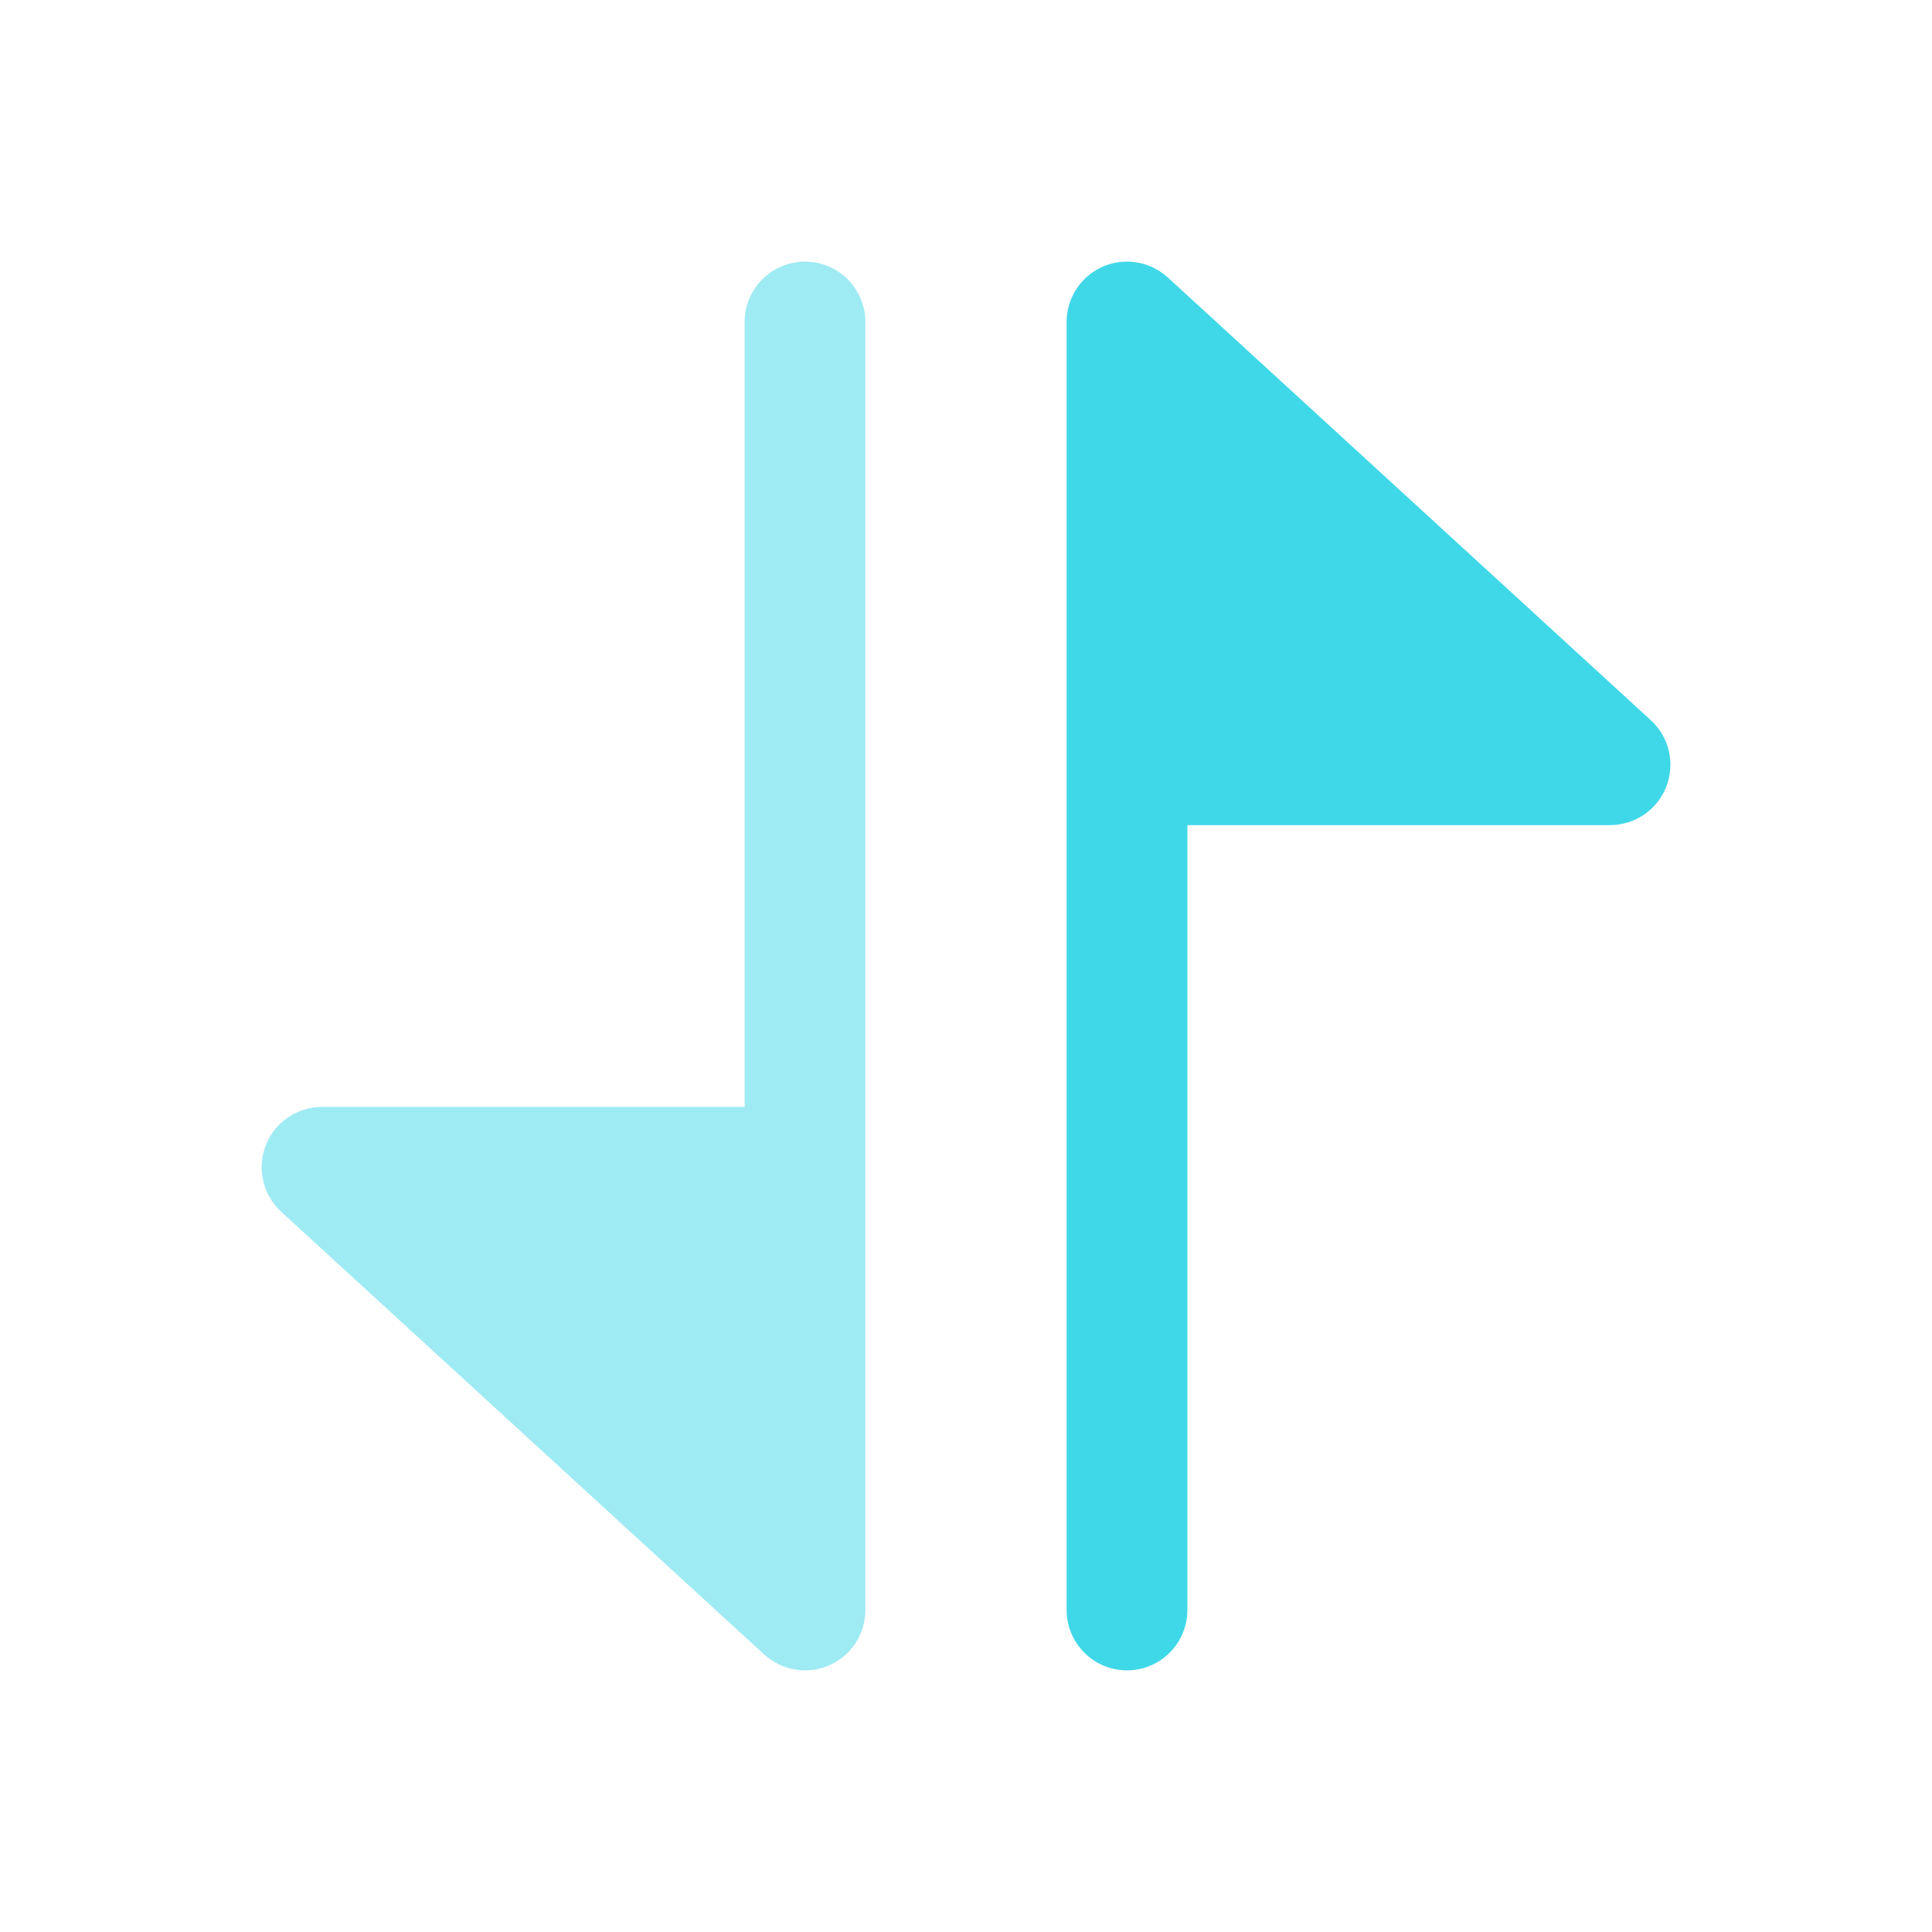
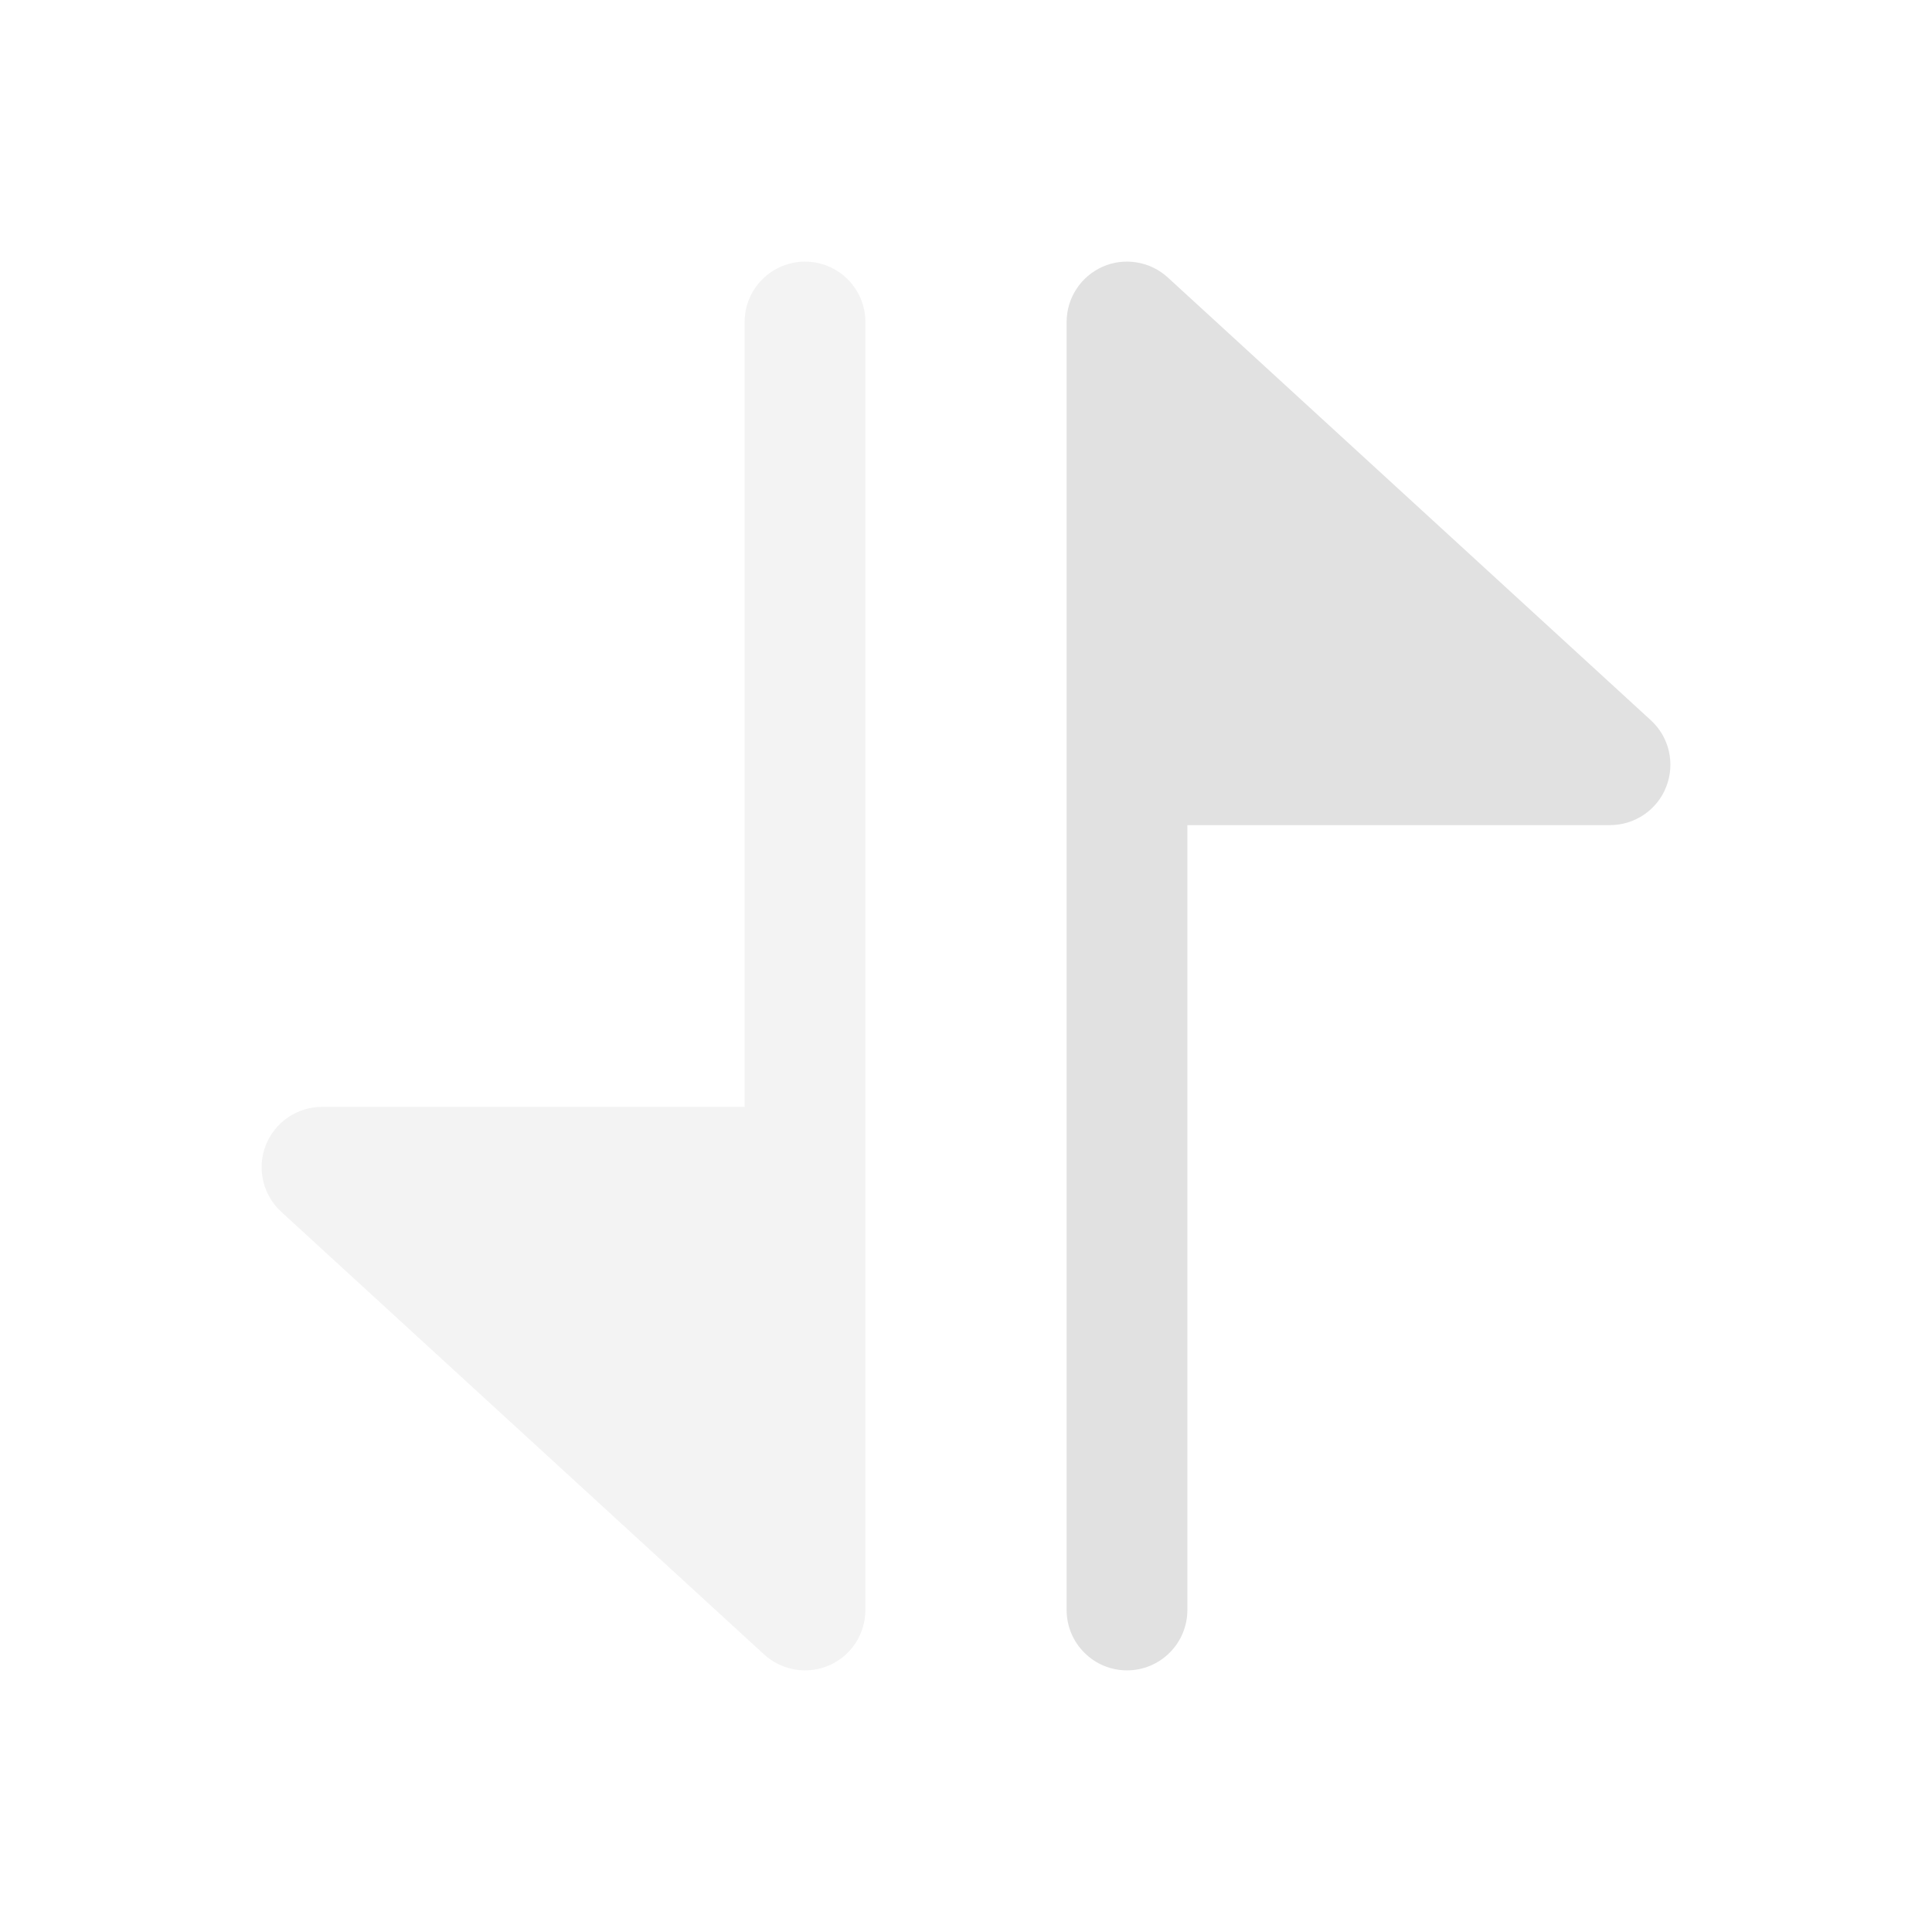
<svg xmlns="http://www.w3.org/2000/svg" width="24" height="24" viewBox="0 0 24 24" fill="none">
-   <path d="M20 10.25C20.151 10.25 20.299 10.204 20.424 10.119C20.548 10.034 20.645 9.913 20.699 9.772C20.754 9.631 20.765 9.477 20.731 9.33C20.697 9.182 20.619 9.049 20.507 8.947L14.507 3.447C14.4 3.349 14.266 3.283 14.122 3.26C13.979 3.236 13.831 3.254 13.698 3.313C13.565 3.372 13.451 3.468 13.372 3.59C13.292 3.712 13.25 3.854 13.25 4V20C13.25 20.199 13.329 20.39 13.47 20.53C13.61 20.671 13.801 20.75 14 20.75C14.199 20.75 14.39 20.671 14.53 20.53C14.671 20.39 14.75 20.199 14.75 20V10.25H20Z" fill="#3FD8E8" />
-   <path opacity="0.5" d="M4 13.75H9.25V4C9.25 3.801 9.329 3.61 9.47 3.47C9.611 3.329 9.801 3.25 10 3.25C10.199 3.25 10.39 3.329 10.531 3.47C10.671 3.61 10.75 3.801 10.75 4V20C10.75 20.146 10.708 20.288 10.629 20.41C10.549 20.532 10.436 20.628 10.302 20.687C10.169 20.745 10.022 20.764 9.878 20.74C9.734 20.716 9.601 20.651 9.493 20.553L3.493 15.053C3.382 14.951 3.304 14.818 3.27 14.67C3.235 14.523 3.246 14.369 3.301 14.228C3.356 14.087 3.452 13.966 3.577 13.881C3.702 13.796 3.849 13.75 4 13.75Z" fill="#3FD8E8" />
+   <path d="M20 10.25C20.151 10.25 20.299 10.204 20.424 10.119C20.548 10.034 20.645 9.913 20.699 9.772C20.754 9.631 20.765 9.477 20.731 9.33C20.697 9.182 20.619 9.049 20.507 8.947L14.507 3.447C14.4 3.349 14.266 3.283 14.122 3.26C13.979 3.236 13.831 3.254 13.698 3.313C13.565 3.372 13.451 3.468 13.372 3.59C13.292 3.712 13.25 3.854 13.25 4V20C13.25 20.199 13.329 20.39 13.47 20.53C13.61 20.671 13.801 20.75 14 20.75C14.199 20.75 14.39 20.671 14.53 20.53C14.671 20.39 14.75 20.199 14.75 20V10.25H20Z" fill="#E1E1E1" />
+   <path opacity="0.4" d="M4 13.75H9.25V4C9.25 3.801 9.329 3.61 9.47 3.47C9.611 3.329 9.801 3.25 10 3.25C10.199 3.25 10.39 3.329 10.531 3.47C10.671 3.61 10.75 3.801 10.75 4V20C10.75 20.146 10.708 20.288 10.629 20.41C10.549 20.532 10.436 20.628 10.302 20.687C10.169 20.745 10.022 20.764 9.878 20.74C9.734 20.716 9.601 20.651 9.493 20.553L3.493 15.053C3.382 14.951 3.304 14.818 3.27 14.67C3.235 14.523 3.246 14.369 3.301 14.228C3.356 14.087 3.452 13.966 3.577 13.881C3.702 13.796 3.849 13.75 4 13.75Z" fill="#E1E1E1" />
</svg>
